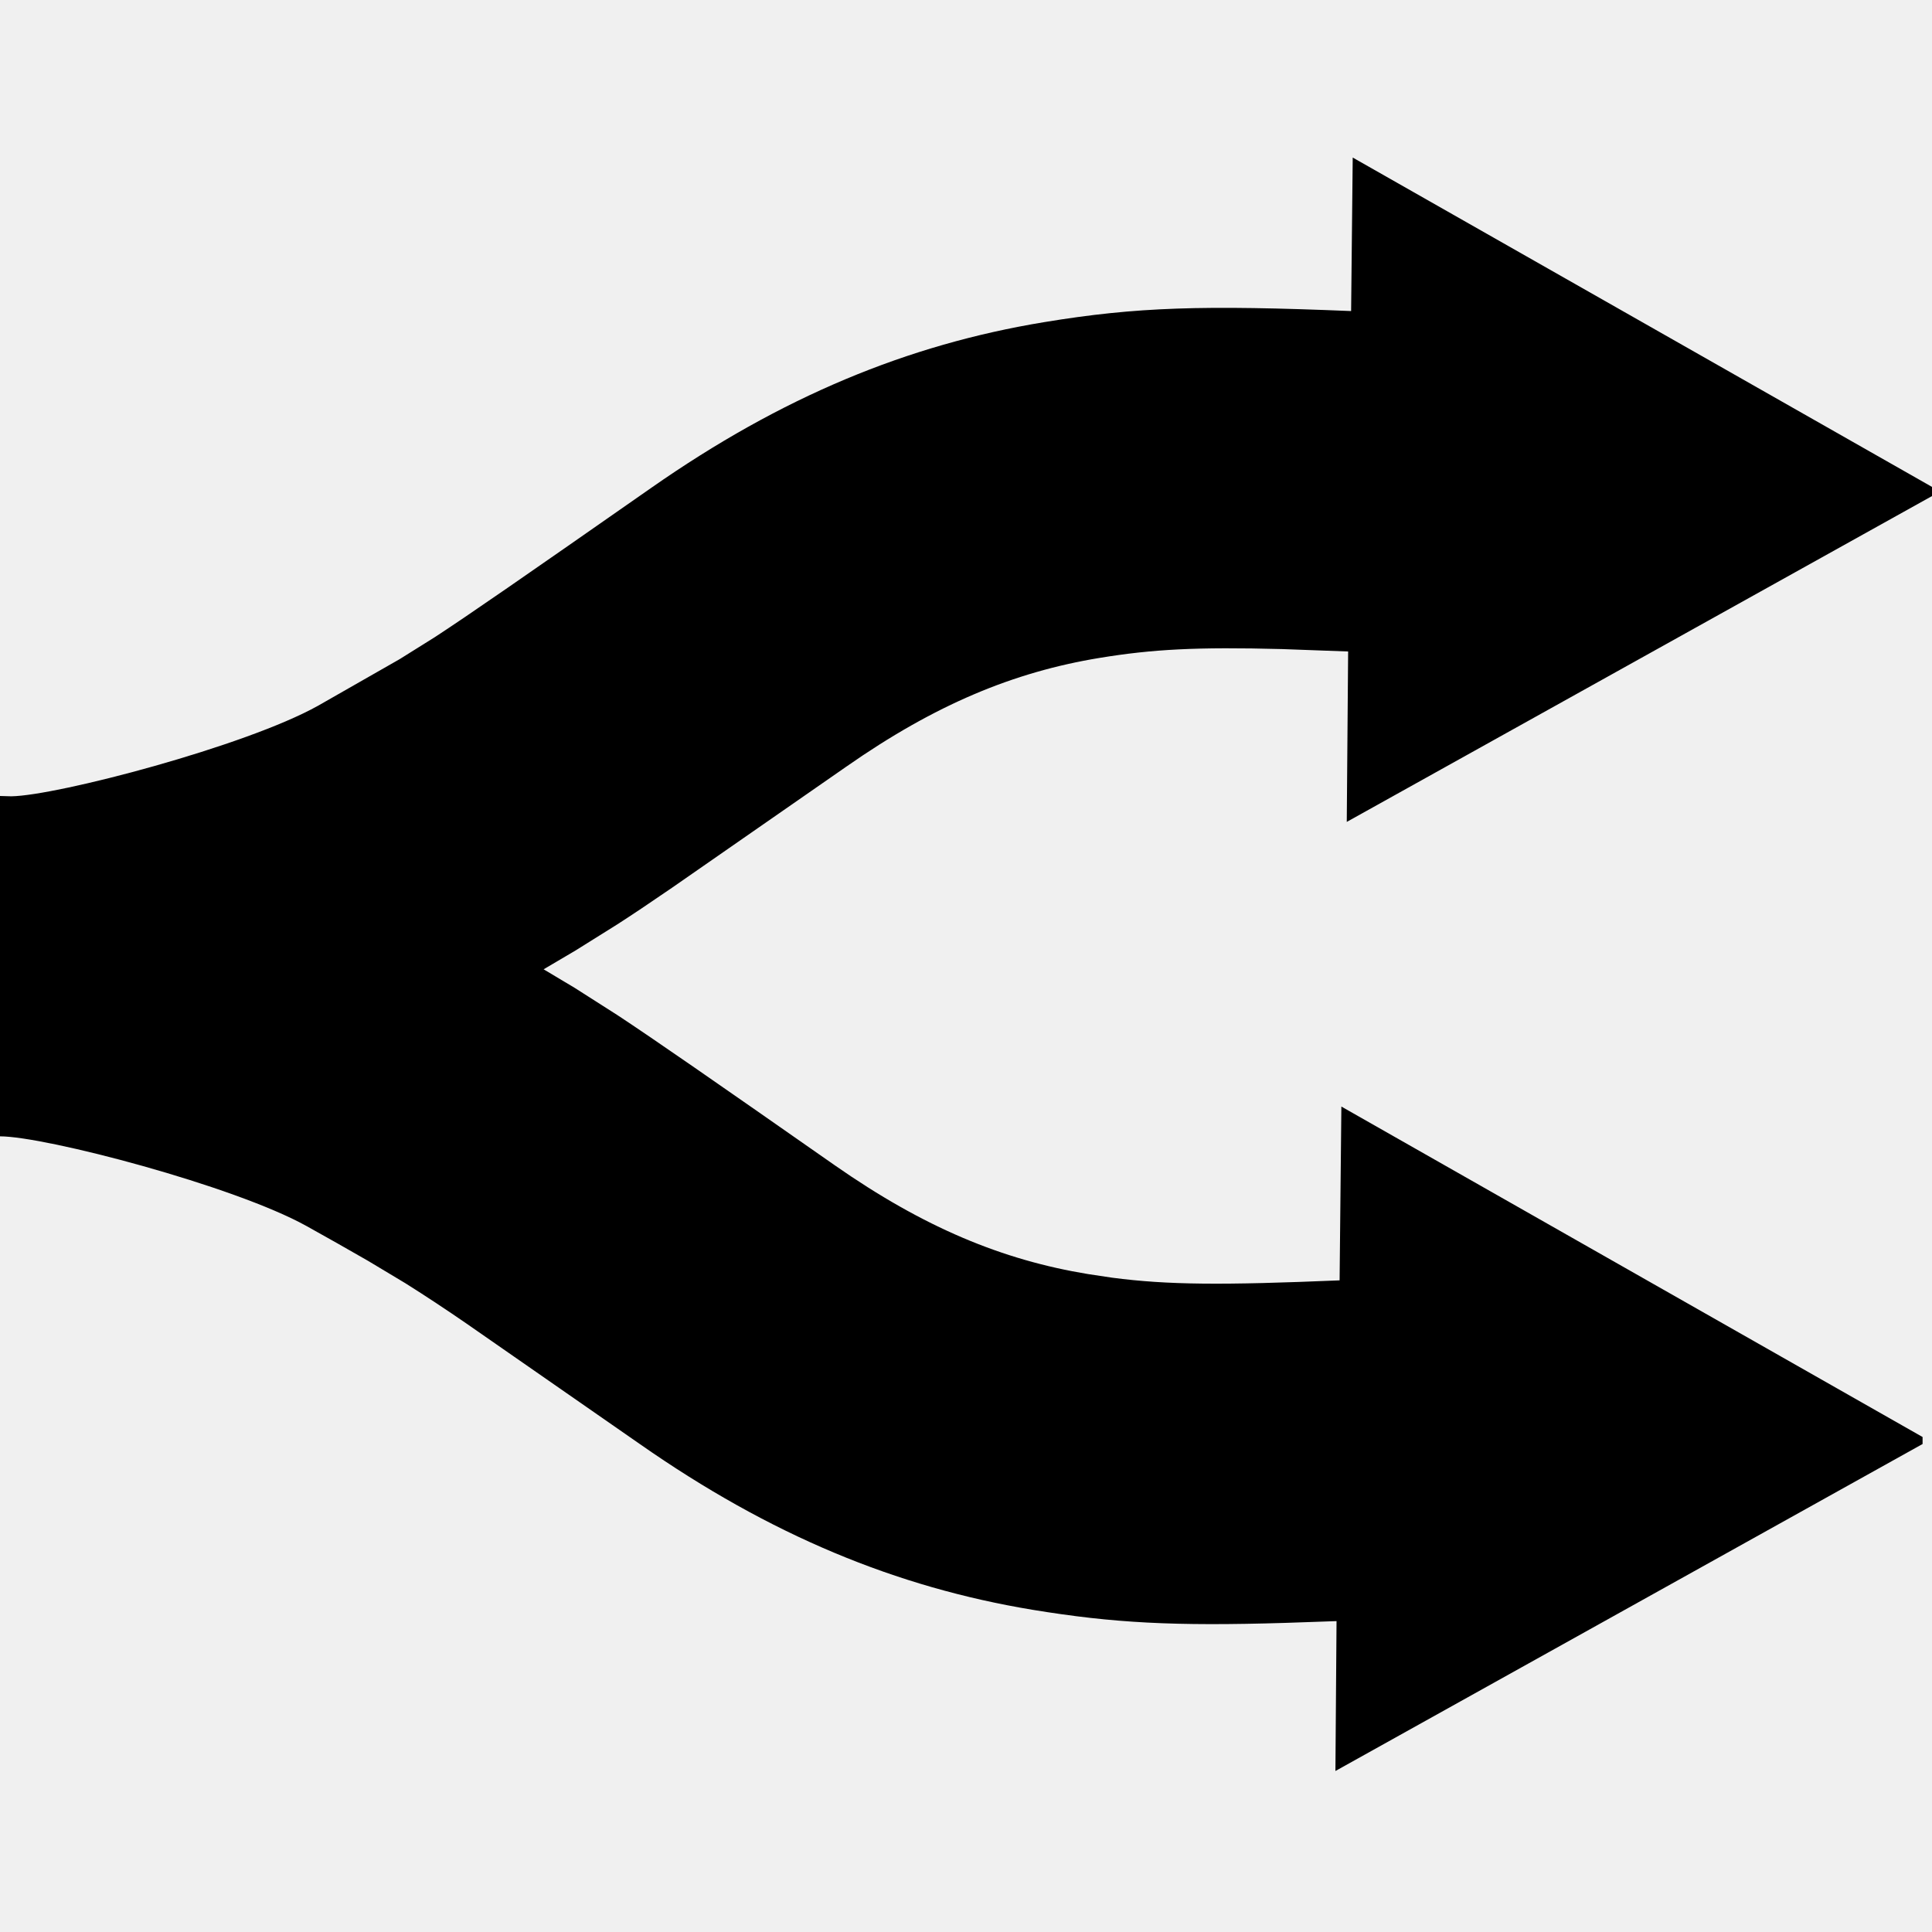
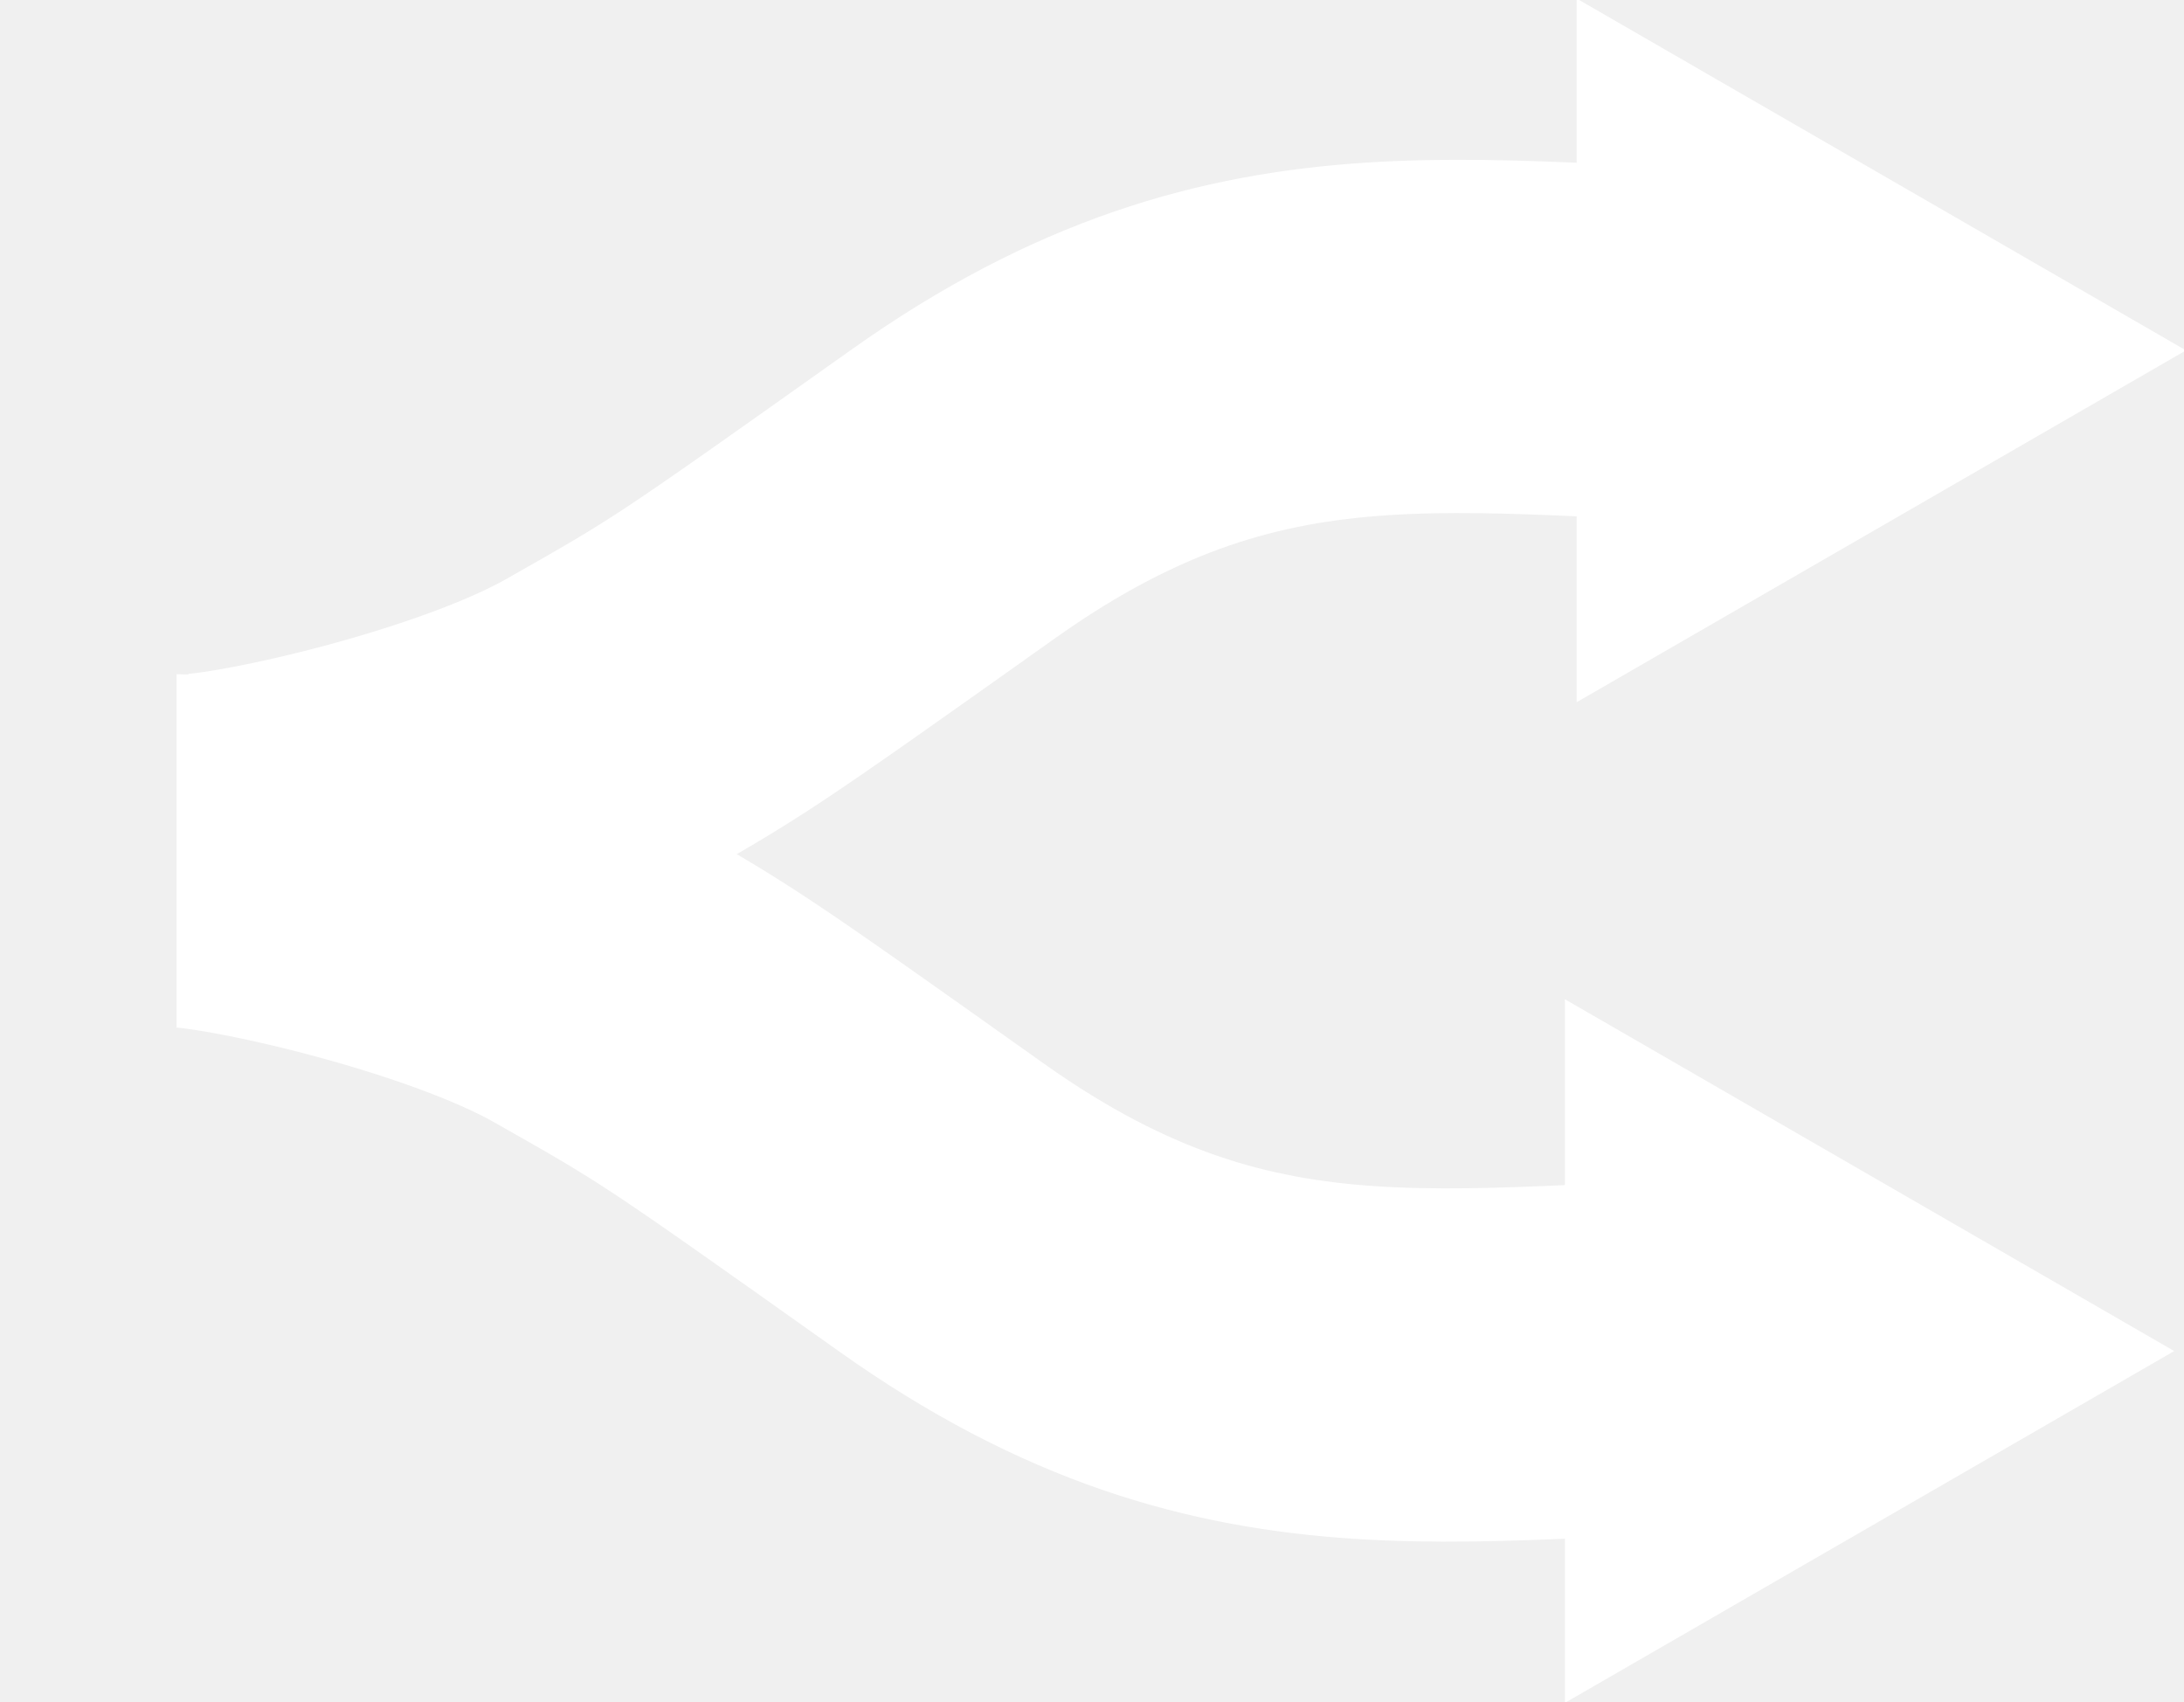
- <svg xmlns="http://www.w3.org/2000/svg" fill="none" viewBox="0 0 512 512">
-   <g clip-path="url(#prefix__clip0_8_13)">
-     <path fill-rule="evenodd" clip-rule="evenodd" d="M358.485 41.75l154.027 87.573v1.856l-155.605 86.634.362-45.162-17.514-.64c-22.592-.598-34.368.042-48.384 2.346-22.699 3.734-43.478 12.31-67.136 28.843l-46.208 32.107c-6.059 4.16-10.56 7.168-14.507 9.706l-10.987 6.87-8.469 4.992 8.213 4.906 11.307 7.211c10.155 6.699 24.96 16.981 57.621 39.808 23.68 16.533 44.438 25.109 67.136 28.843l6.4.96c14.806 1.941 29.334 2.005 60.267.704l.469-46.059 154.027 87.573v1.856l-155.605 86.656.298-39.722-13.546.469c-29.568.896-45.59.043-66.944-3.456-36.139-5.973-69.547-19.755-104.128-43.925l-46.038-32a467.072 467.072 0 00-16.106-10.624l-9.963-5.974c-5.38-3.1-10.785-6.157-16.213-9.173C62.037 314.24 12.01 301.141 0 301.141v-90.197l2.987.085c12.032-.149 62.08-13.269 81.258-23.978l21.675-12.374 9.344-5.845c9.131-5.973 22.869-15.488 57.301-39.531 34.582-24.17 67.968-37.973 104.128-43.925 24.576-4.053 42.112-4.544 81.366-2.944l.426-40.683z" fill="#000" />
+ <svg xmlns="http://www.w3.org/2000/svg" fill="#fff" stroke="#fff" viewBox="-45 32.23 556.5 433.48">
+   <g clip-path="url(#clip0_205_3)">
+     <path d="M3 248.945C18 248.945 76 236 106 219C136 202 136 202 198 158C276.497 102.293 332 120.945 423 120.945" stroke-width="90" />
+     <path d="M511 121.5L357.25 210.268L357.25 32.732L511 121.5Z" />
+     <path d="M0 249C15 249 73 261.945 103 278.945C133 295.945 133 295.945 195 339.945C273.497 395.652 329 377 420 377" stroke-width="90" />
+     <path d="M508 376.445L354.25 287.678L354.25 465.213L508 376.445Z" />
  </g>
-   <defs>
-     <clipPath id="prefix__clip0_8_13">
-       <path fill="#fff" d="M0 0h512v512H0z" />
-     </clipPath>
-   </defs>
</svg>
